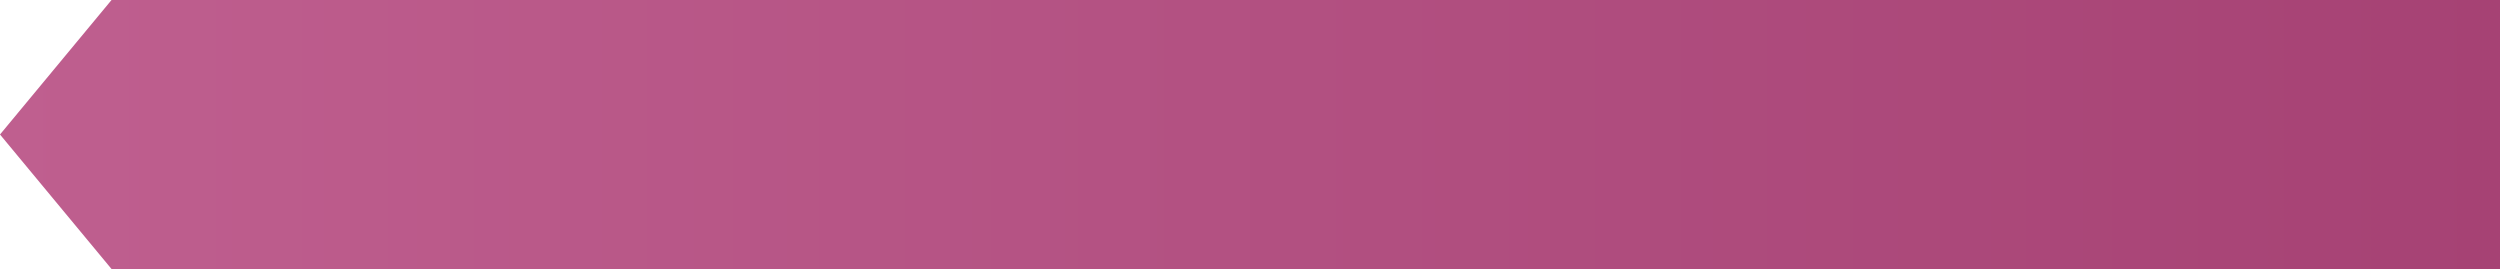
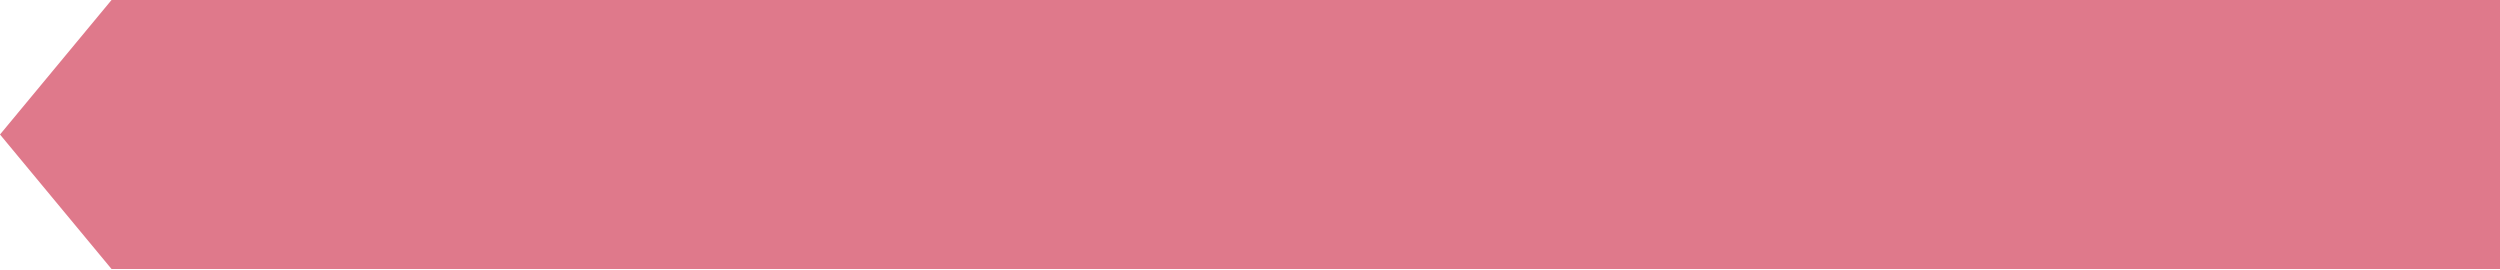
<svg xmlns="http://www.w3.org/2000/svg" version="1.1" id="Layer_1" x="0px" y="0px" viewBox="0 0 1143.1 123" style="enable-background:new 0 0 1143.1 123;" xml:space="preserve">
  <style type="text/css">
- 	.st0{fill:url(#SVGID_1_);}
+ 	.st0{fill:#DF798B;}
</style>
-   <linearGradient id="SVGID_1_" gradientUnits="userSpaceOnUse" x1="0" y1="61.495" x2="1143.08" y2="61.495">
-     <stop offset="0" style="stop-color:#BF5F8F" />
-     <stop offset="1" style="stop-color:#A64274" />
-   </linearGradient>
  <polygon class="st0" points="51,0 0,61.5 51,123 1143.1,123 1143.1,0 " />
</svg>
